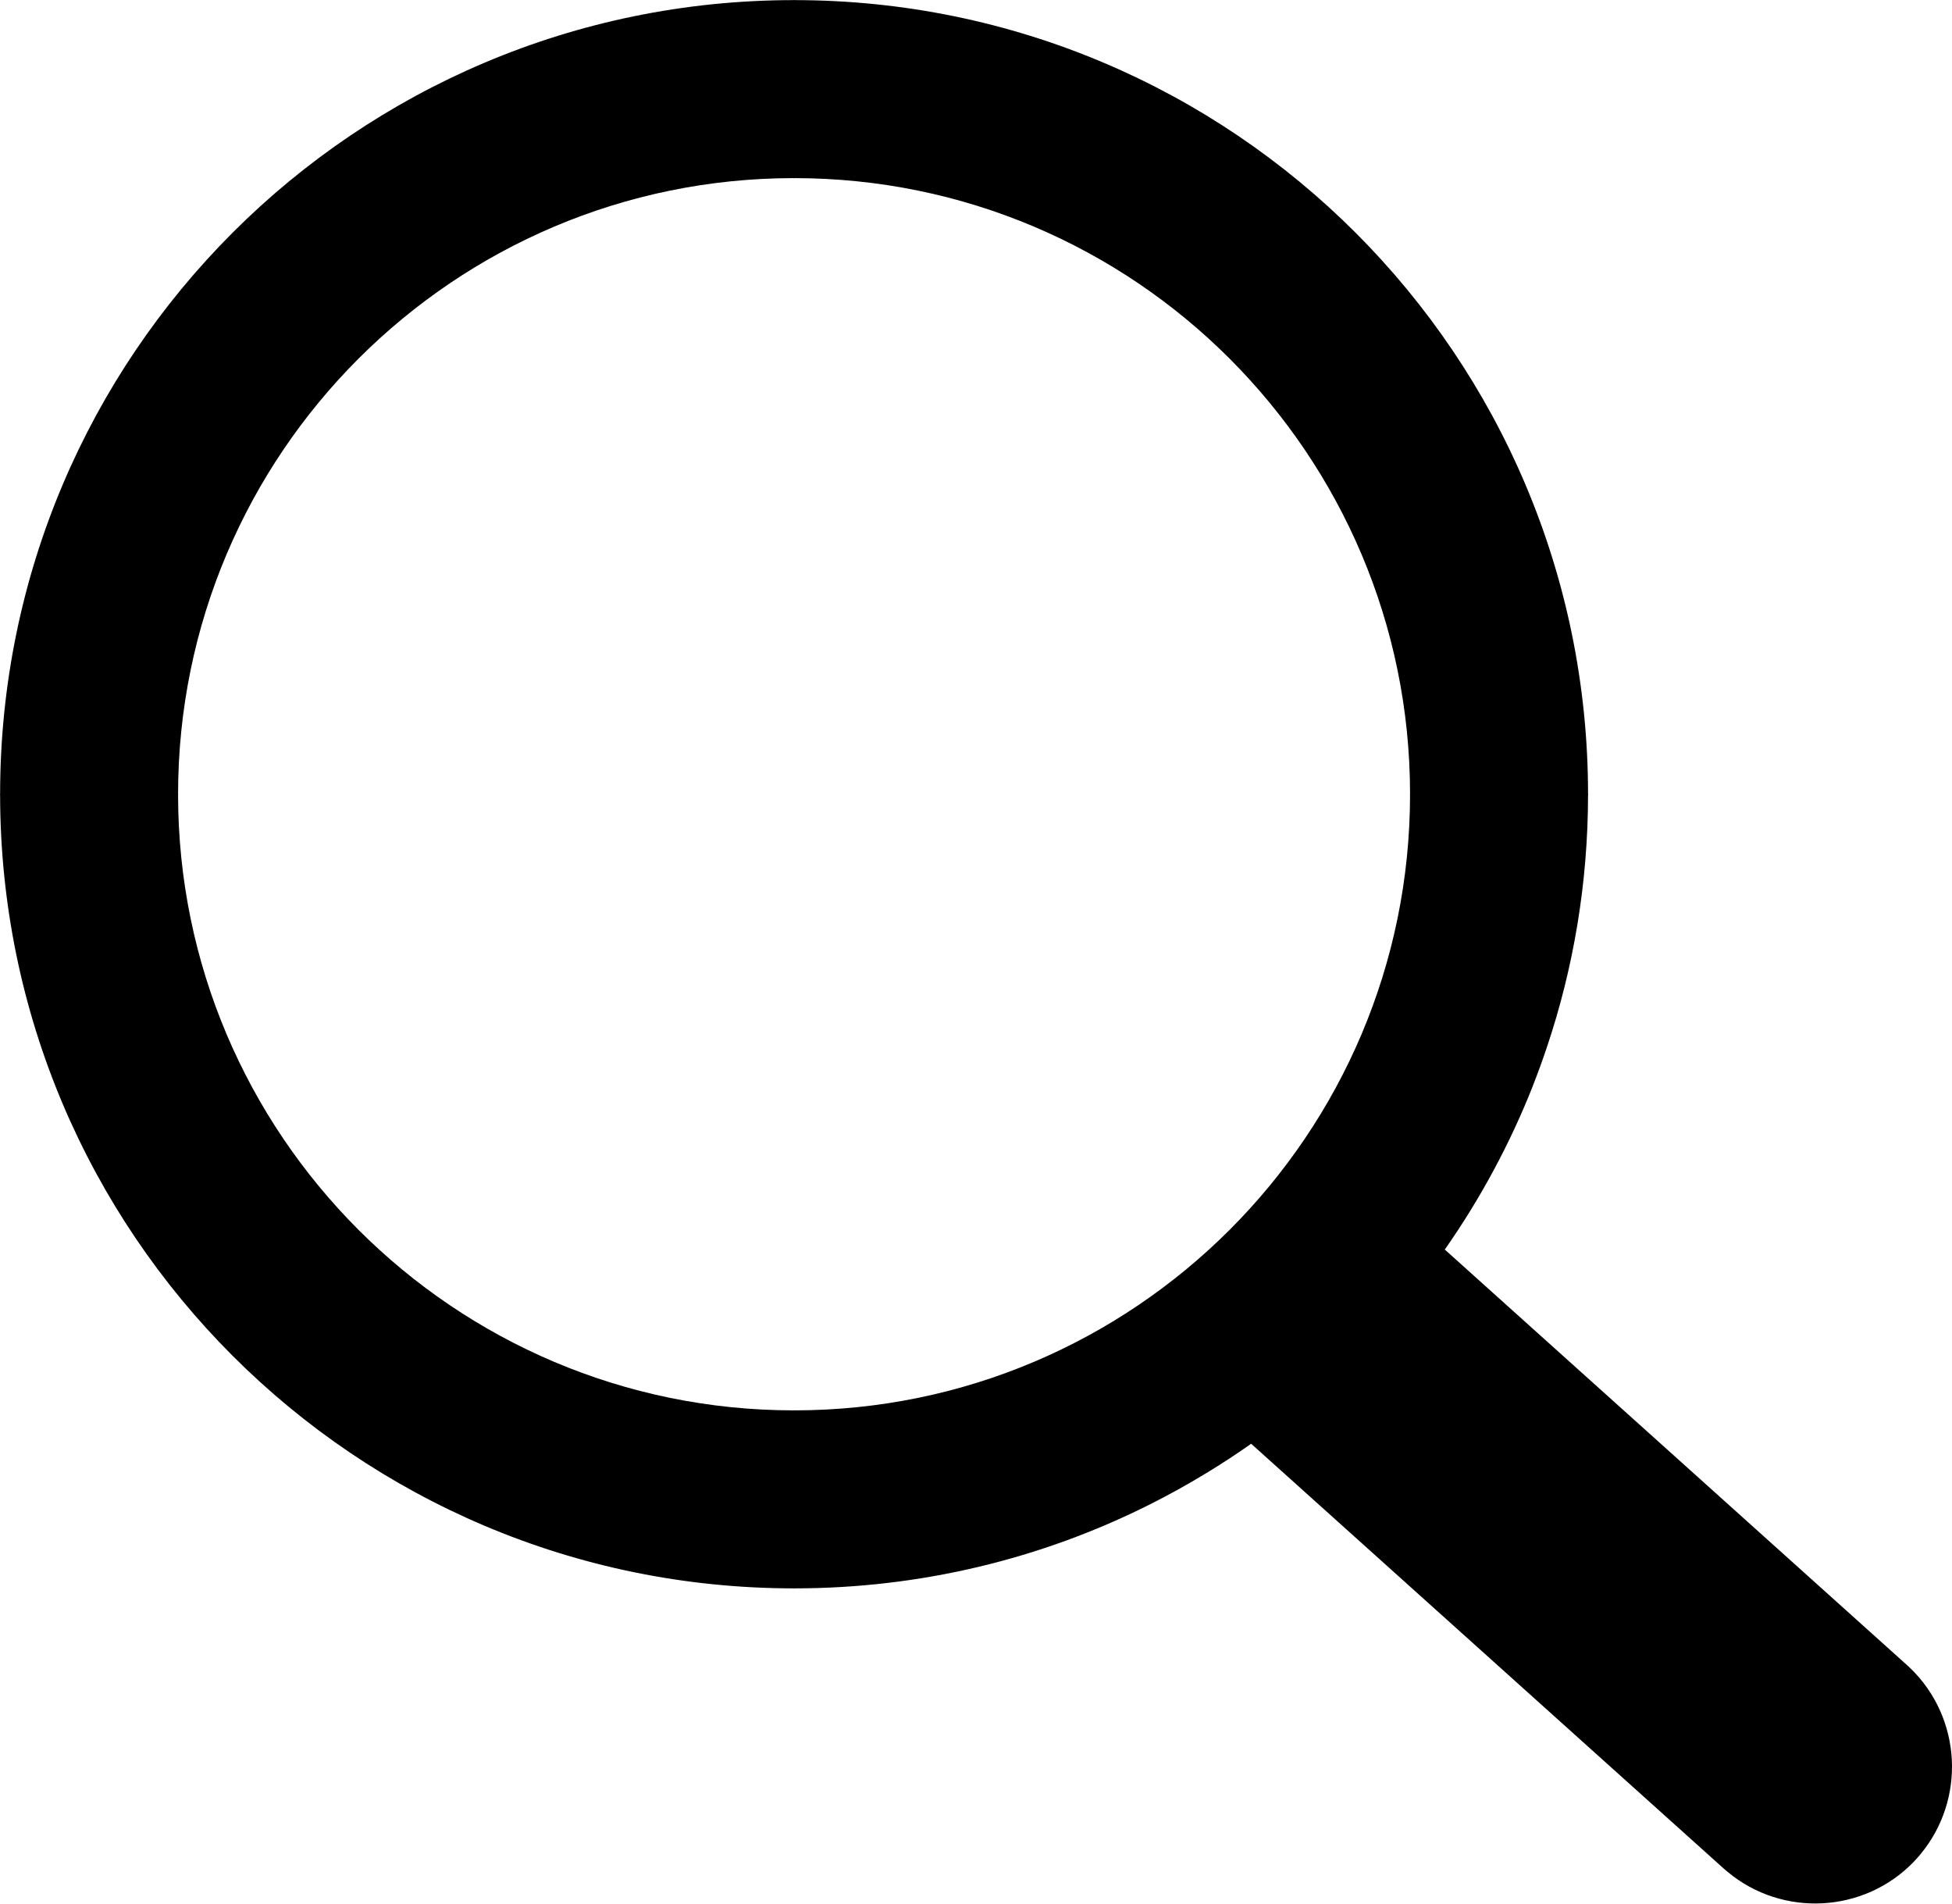
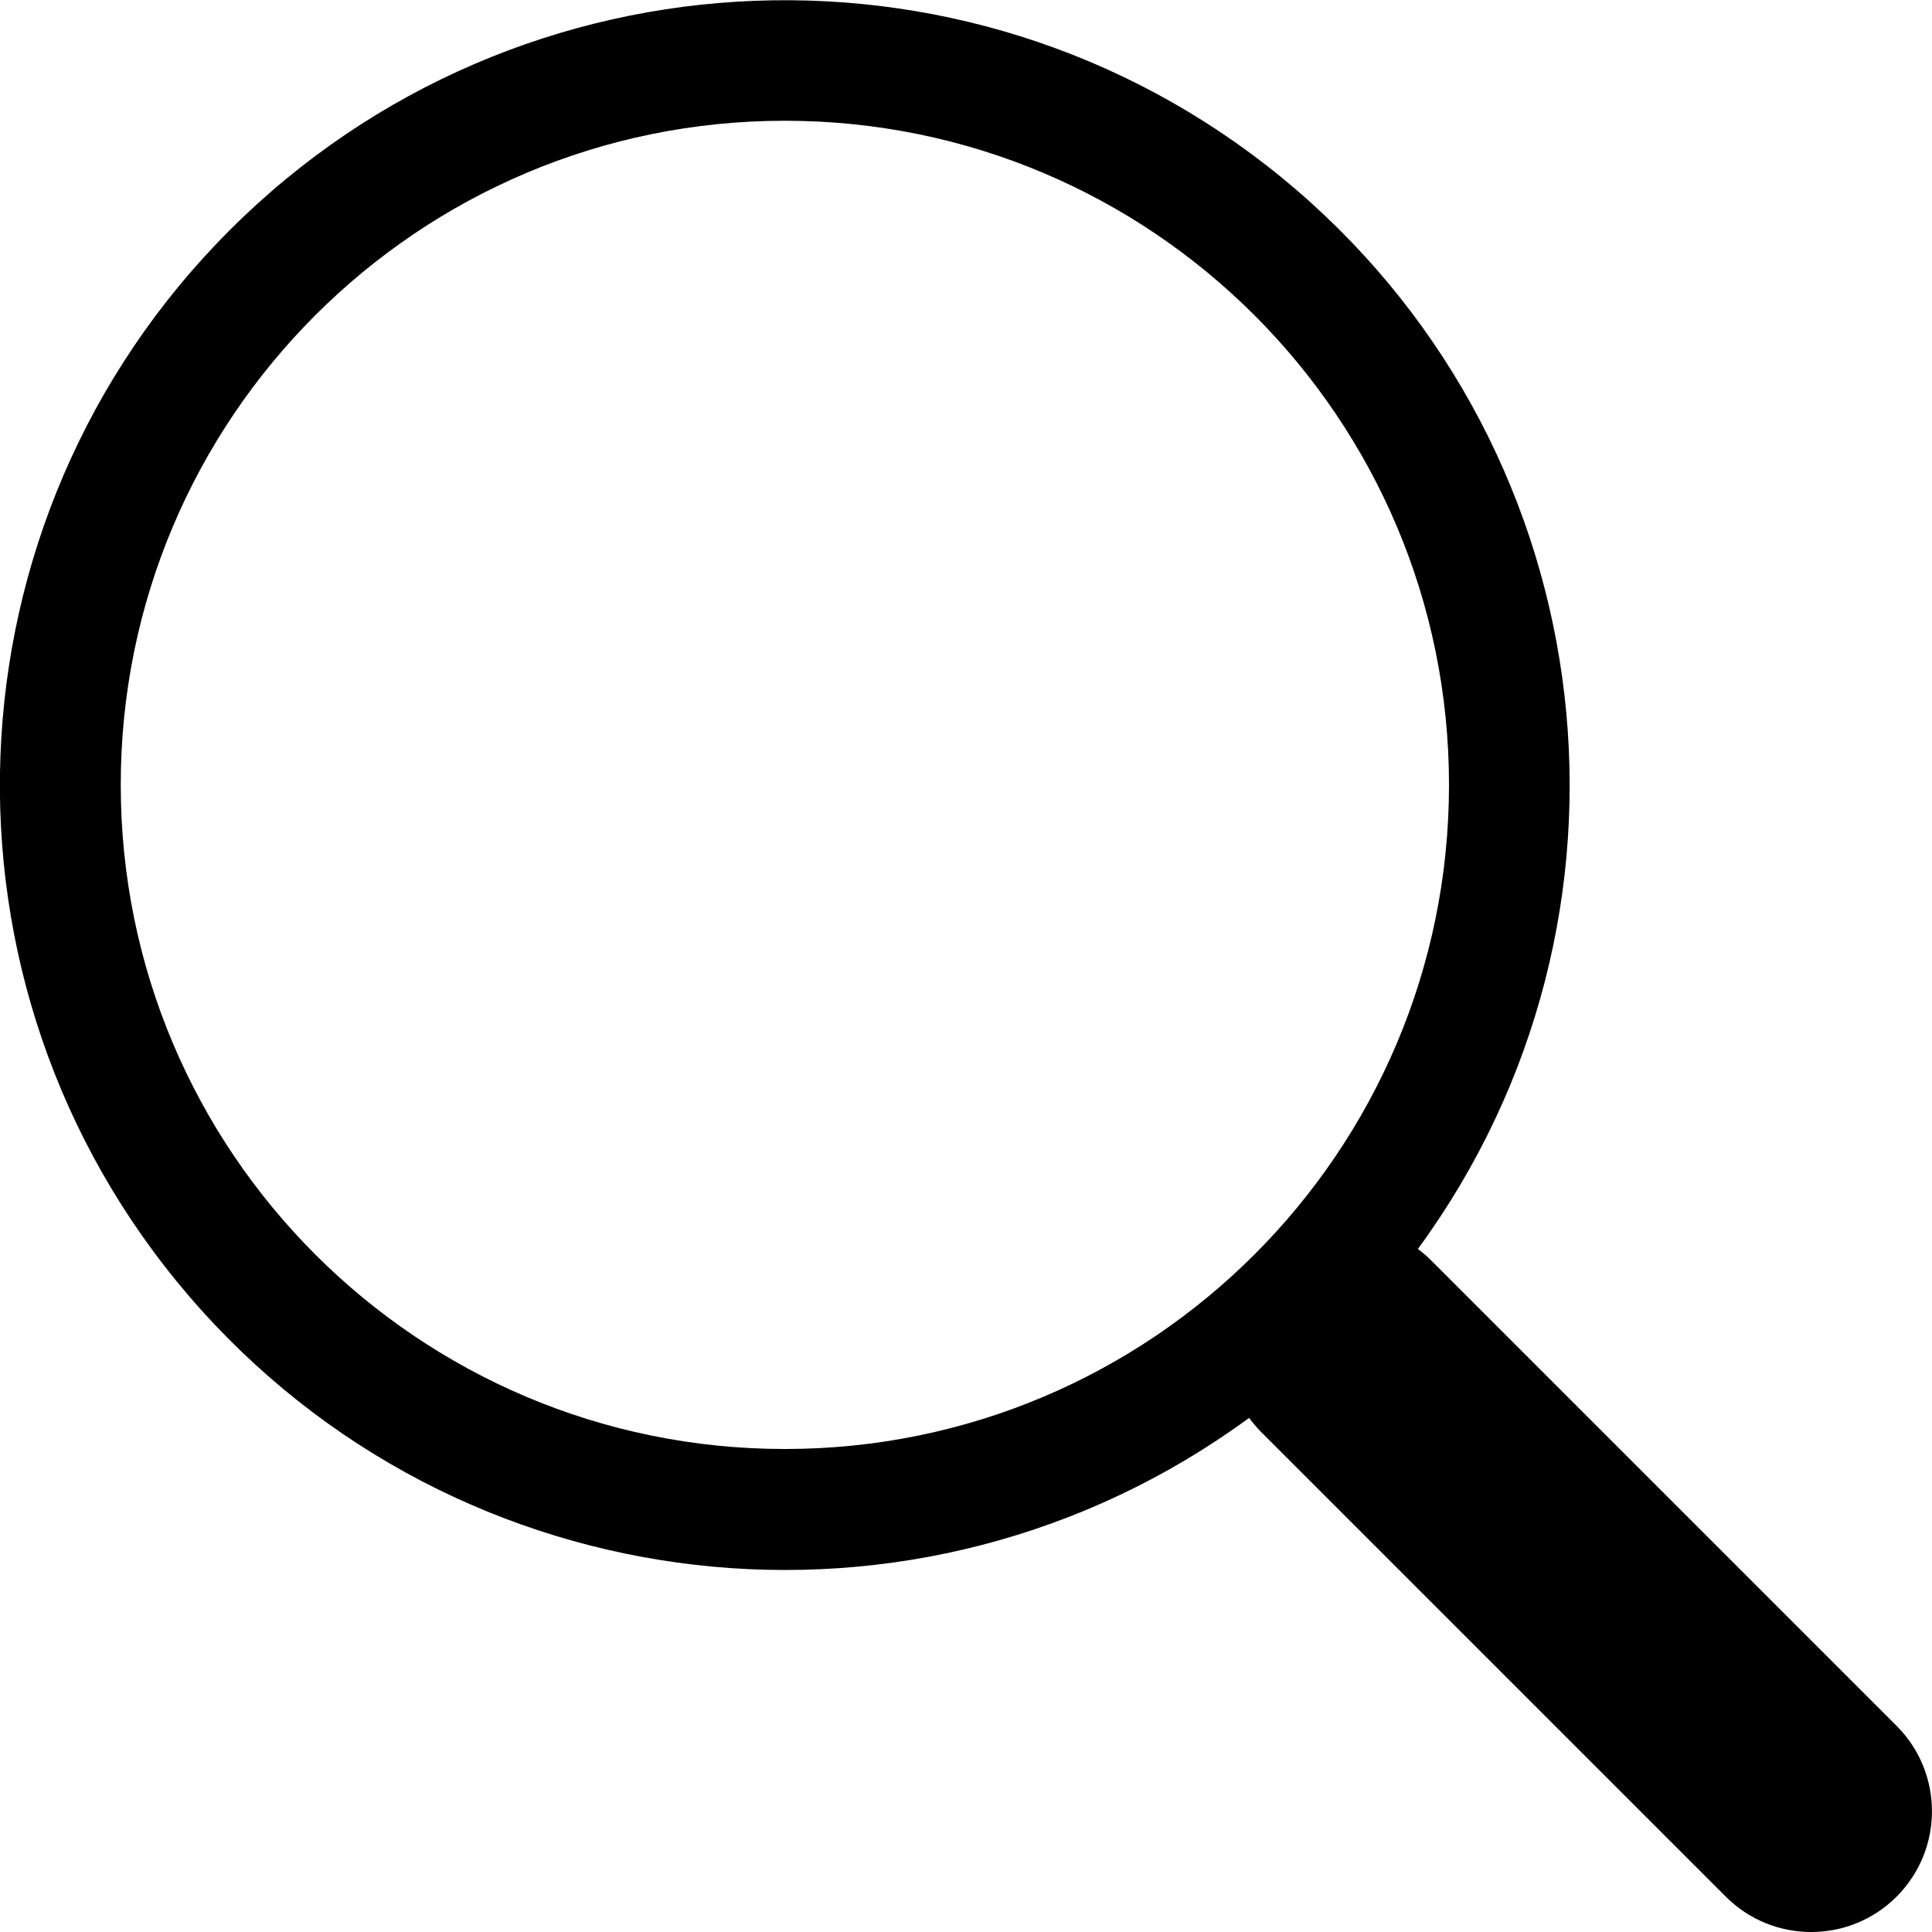
- <svg xmlns="http://www.w3.org/2000/svg" version="1.1" id="Layer_1" x="0px" y="0px" width="122.879px" height="119.799px" viewBox="0 0 122.879 119.799" enable-background="new 0 0 122.879 119.799" xml:space="preserve">
-   <g>
-     <path d="M49.988,0h0.016v0.007C63.803,0.011,76.298,5.608,85.34,14.652c9.027,9.031,14.619,21.515,14.628,35.303h0.007v0.033v0.04 h-0.007c-0.005,5.557-0.917,10.905-2.594,15.892c-0.281,0.837-0.575,1.641-0.877,2.409v0.007c-1.446,3.66-3.315,7.12-5.547,10.307 l29.082,26.139l0.018,0.016l0.157,0.146l0.011,0.011c1.642,1.563,2.536,3.656,2.649,5.78c0.11,2.1-0.543,4.248-1.979,5.971 l-0.011,0.016l-0.175,0.203l-0.035,0.035l-0.146,0.16l-0.016,0.021c-1.565,1.642-3.654,2.534-5.78,2.646 c-2.097,0.111-4.247-0.54-5.971-1.978l-0.015-0.011l-0.204-0.175l-0.029-0.024L78.761,90.865c-0.88,0.62-1.778,1.209-2.687,1.765 c-1.233,0.755-2.51,1.466-3.813,2.115c-6.699,3.342-14.269,5.222-22.272,5.222v0.007h-0.016v-0.007 c-13.799-0.004-26.296-5.601-35.338-14.645C5.605,76.291,0.016,63.805,0.007,50.021H0v-0.033v-0.016h0.007 c0.004-13.799,5.601-26.296,14.645-35.338C23.683,5.608,36.167,0.016,49.955,0.007V0H49.988L49.988,0z M50.004,11.21v0.007h-0.016 h-0.033V11.21c-10.686,0.007-20.372,4.35-27.384,11.359C15.56,29.578,11.213,39.274,11.21,49.973h0.007v0.016v0.033H11.21 c0.007,10.686,4.347,20.367,11.359,27.381c7.009,7.012,16.705,11.359,27.403,11.361v-0.007h0.016h0.033v0.007 c10.686-0.007,20.368-4.348,27.382-11.359c7.011-7.009,11.358-16.702,11.36-27.4h-0.006v-0.016v-0.033h0.006 c-0.006-10.686-4.35-20.372-11.358-27.384C70.396,15.56,60.703,11.213,50.004,11.21L50.004,11.21z" />
-   </g>
+ <svg xmlns="http://www.w3.org/2000/svg" width="16" height="16" fill="currentColor" class="bi bi-search" viewBox="0 0 16 16">
+   <path d="M11.742 10.344a6.5 6.5 0 1 0-1.397 1.398h-.001c.03.04.062.078.098.115l3.85 3.85a1 1 0 0 0 1.415-1.414l-3.85-3.85a1.007 1.007 0 0 0-.115-.1zM12 6.5a5.5 5.5 0 1 1-11 0 5.5 5.5 0 0 1 11 0z" />
</svg>
